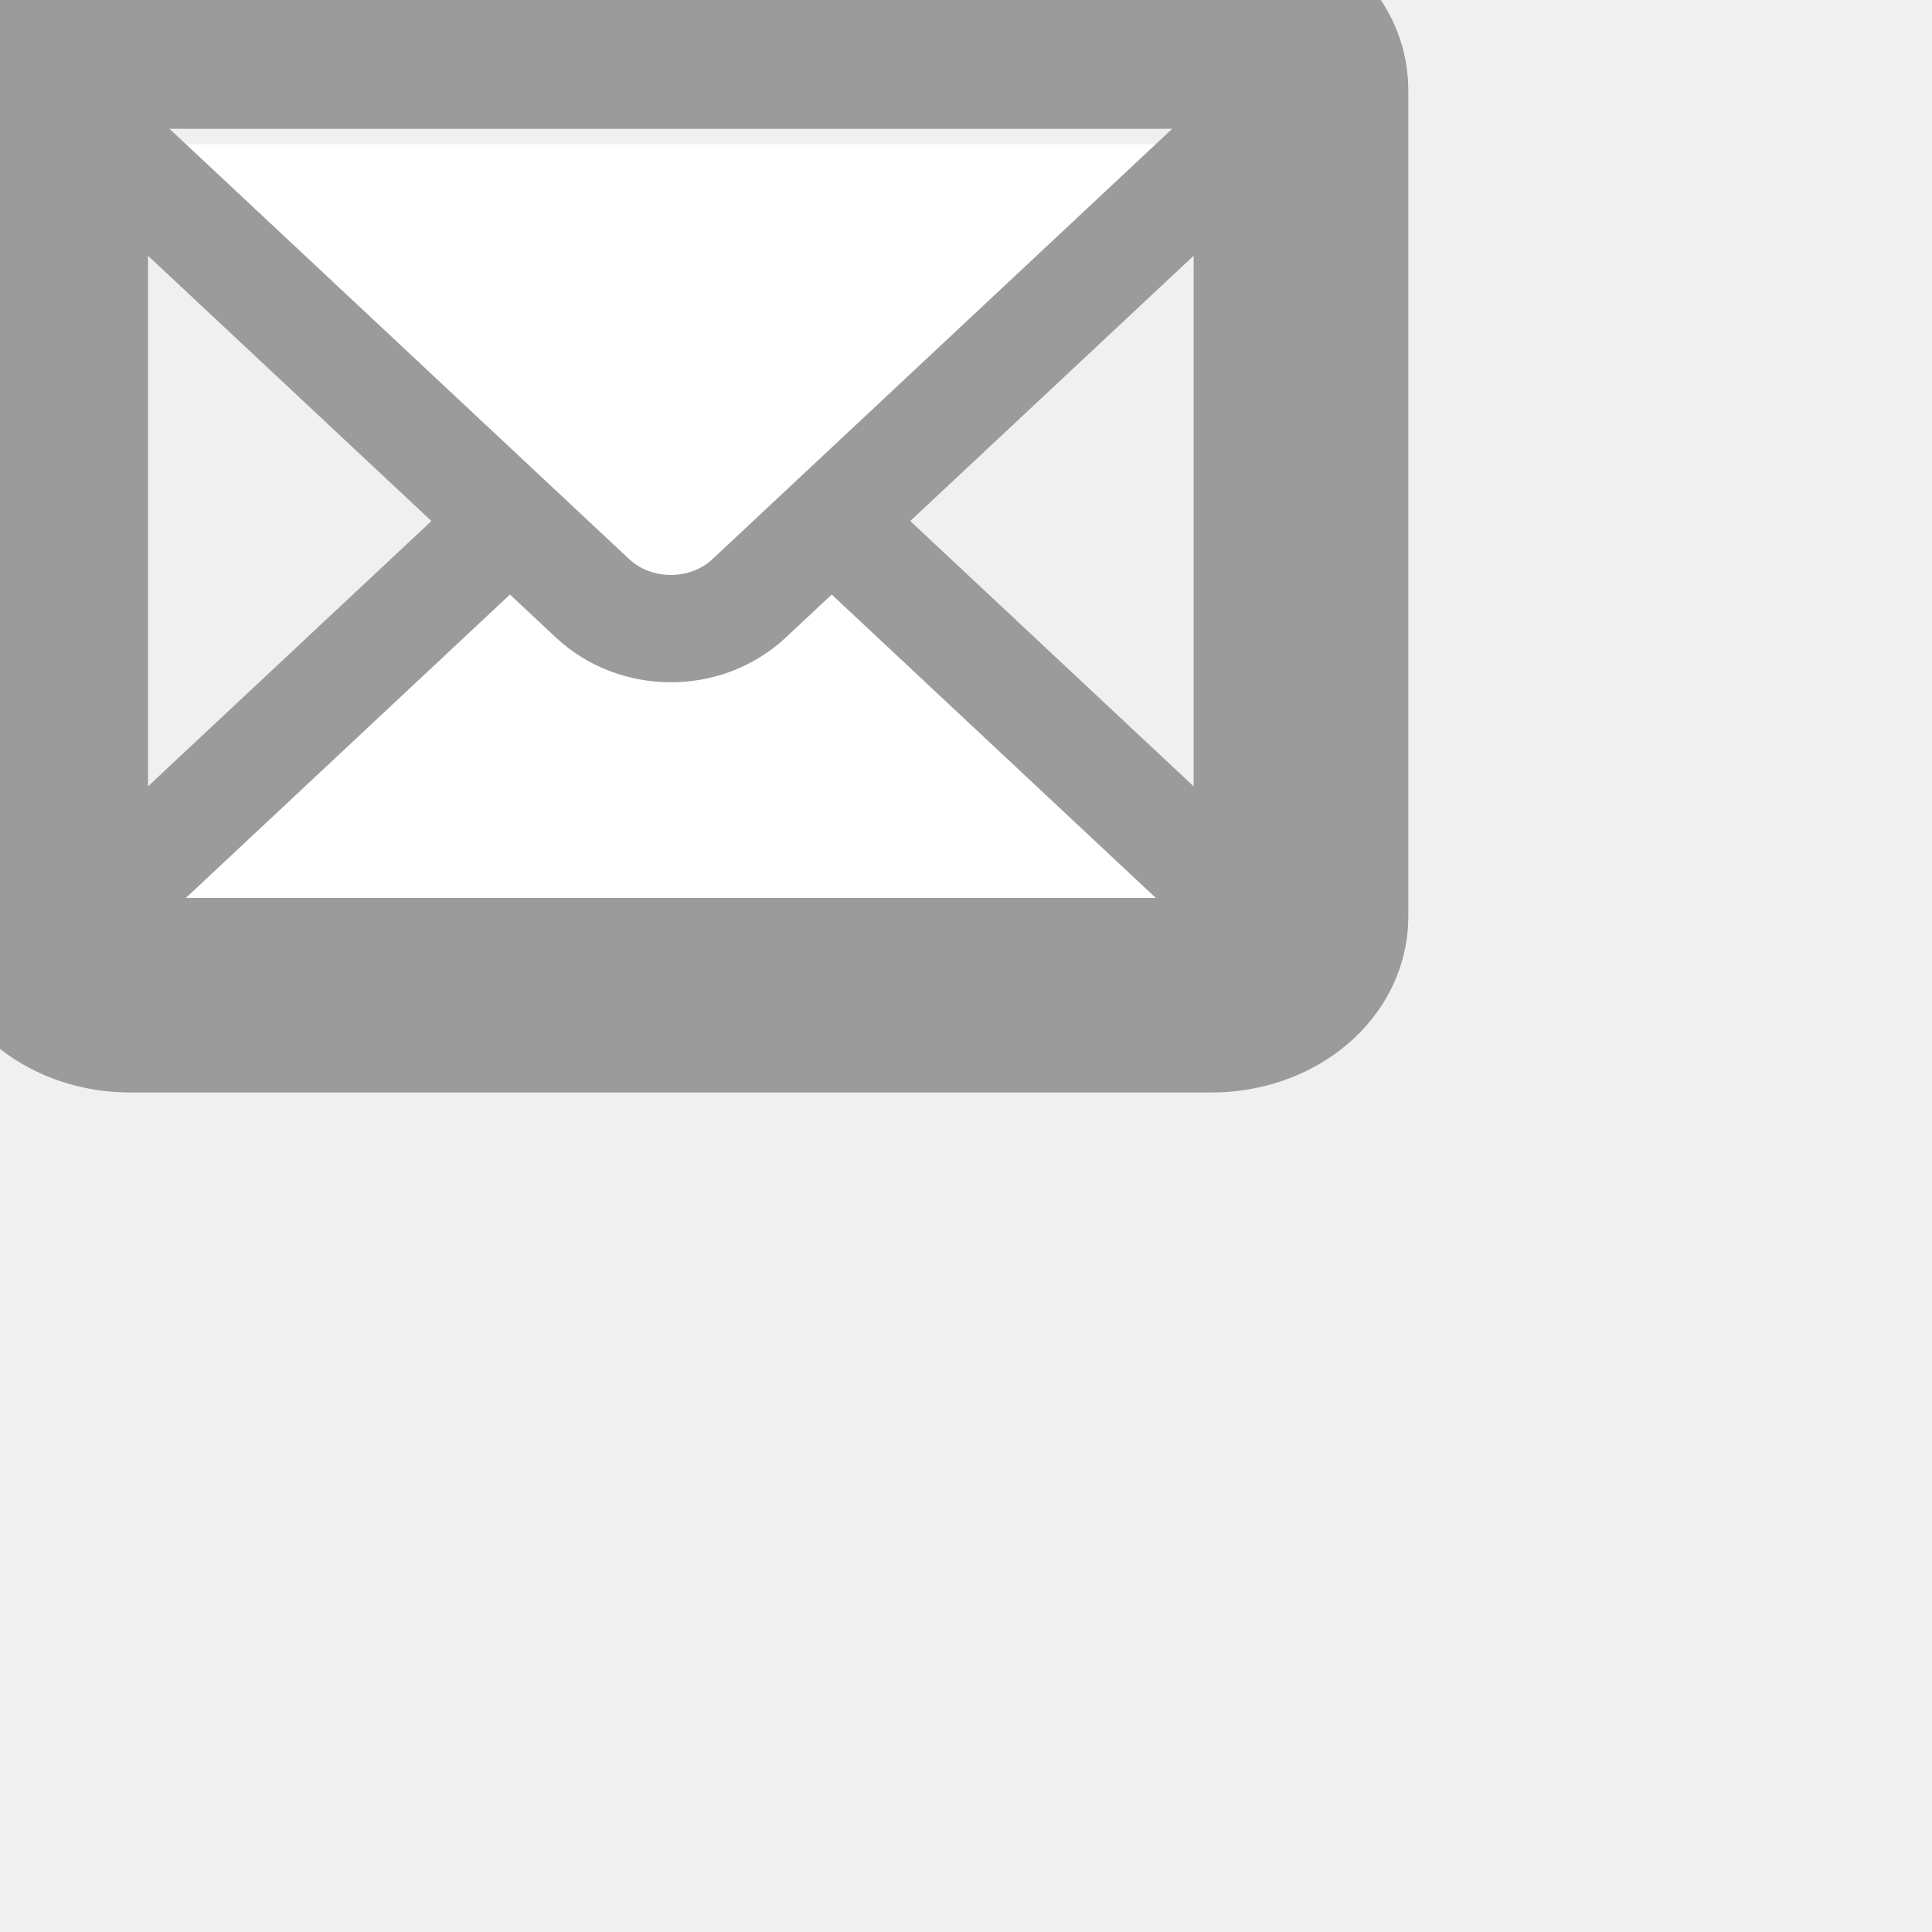
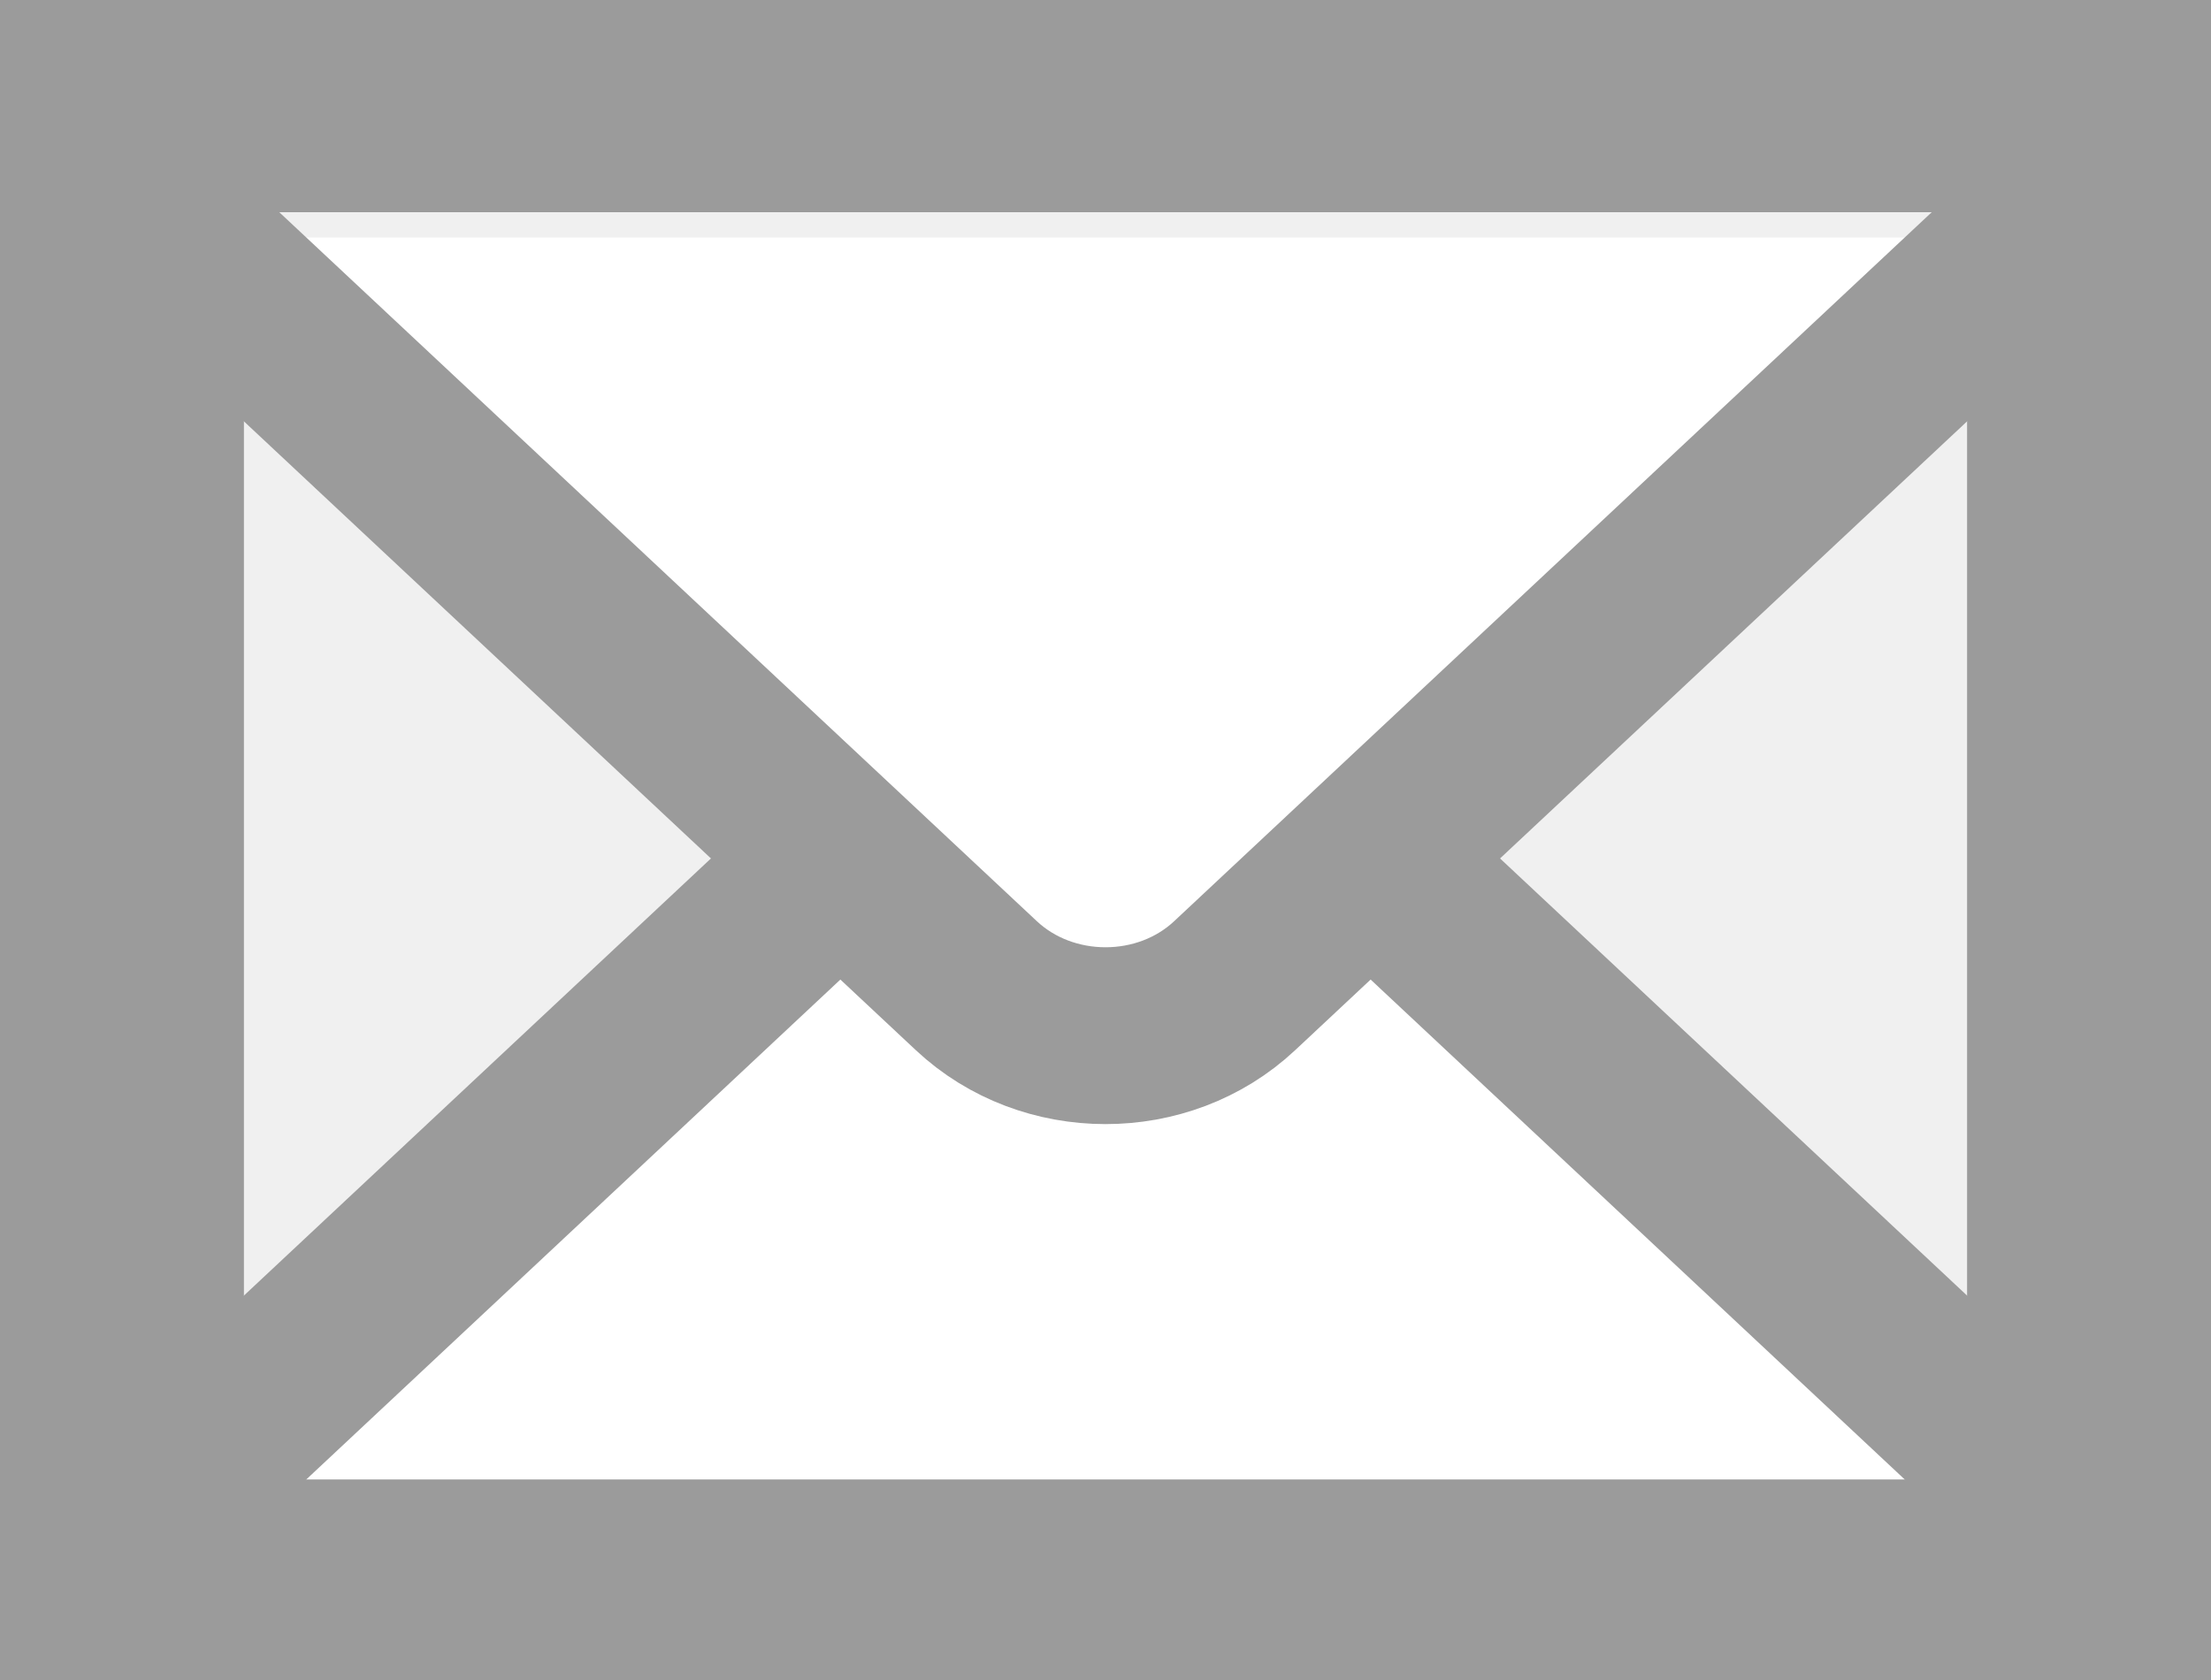
- <svg xmlns="http://www.w3.org/2000/svg" xmlns:xlink="http://www.w3.org/1999/xlink" class="upf-icon upf-icon-envelope" width="36px" height="36px" viewBox="354 120 36 36" version="1.1">
+ <svg xmlns="http://www.w3.org/2000/svg" xmlns:xlink="http://www.w3.org/1999/xlink" class="upf-icon upf-icon-envelope" width="25px" height="19px" viewBox="354 120 25 19" version="1.1">
  <defs>
    <path d="M0.758,1.677 C0.758,0.971 1.512,0.4 2.428,0.4 L22.572,0.4 C23.495,0.4 24.242,0.977 24.242,1.677 L24.242,17.08 C24.242,17.785 23.488,18.357 22.572,18.357 L2.428,18.357 C1.505,18.357 0.758,17.78 0.758,17.08 L0.758,1.677 Z" id="path-1" />
  </defs>
  <g stroke="none" stroke-width="1" fill="none" fill-rule="evenodd" transform="translate(354, 120)">
    <use id="Rectangle-33" stroke="#9B9B9B" stroke-width="4" xlink:href="#path-1" />
    <path d="M23,7.704 L13.96,16.167 C13.154,16.922 11.843,16.919 11.04,16.167 L2,7.704" id="Triangle-5-Copy-2" stroke="#9B9B9B" stroke-width="2" stroke-linecap="round" stroke-linejoin="round" fill="#FFFFFF" transform="translate(12.5, 12.21793) rotate(-180) translate(-12.5, -12.21793) " />
    <path d="M23,2.686 L13.96,11.148 C13.154,11.903 11.843,11.9 11.04,11.148 L2,2.686" id="Triangle-5-Copy-2" stroke="#9B9B9B" stroke-width="2" stroke-linecap="round" stroke-linejoin="round" fill="#FFFFFF" transform="translate(12.5, 7.199483) rotate(-360) translate(-12.5, -7.199483) " />
  </g>
</svg>
